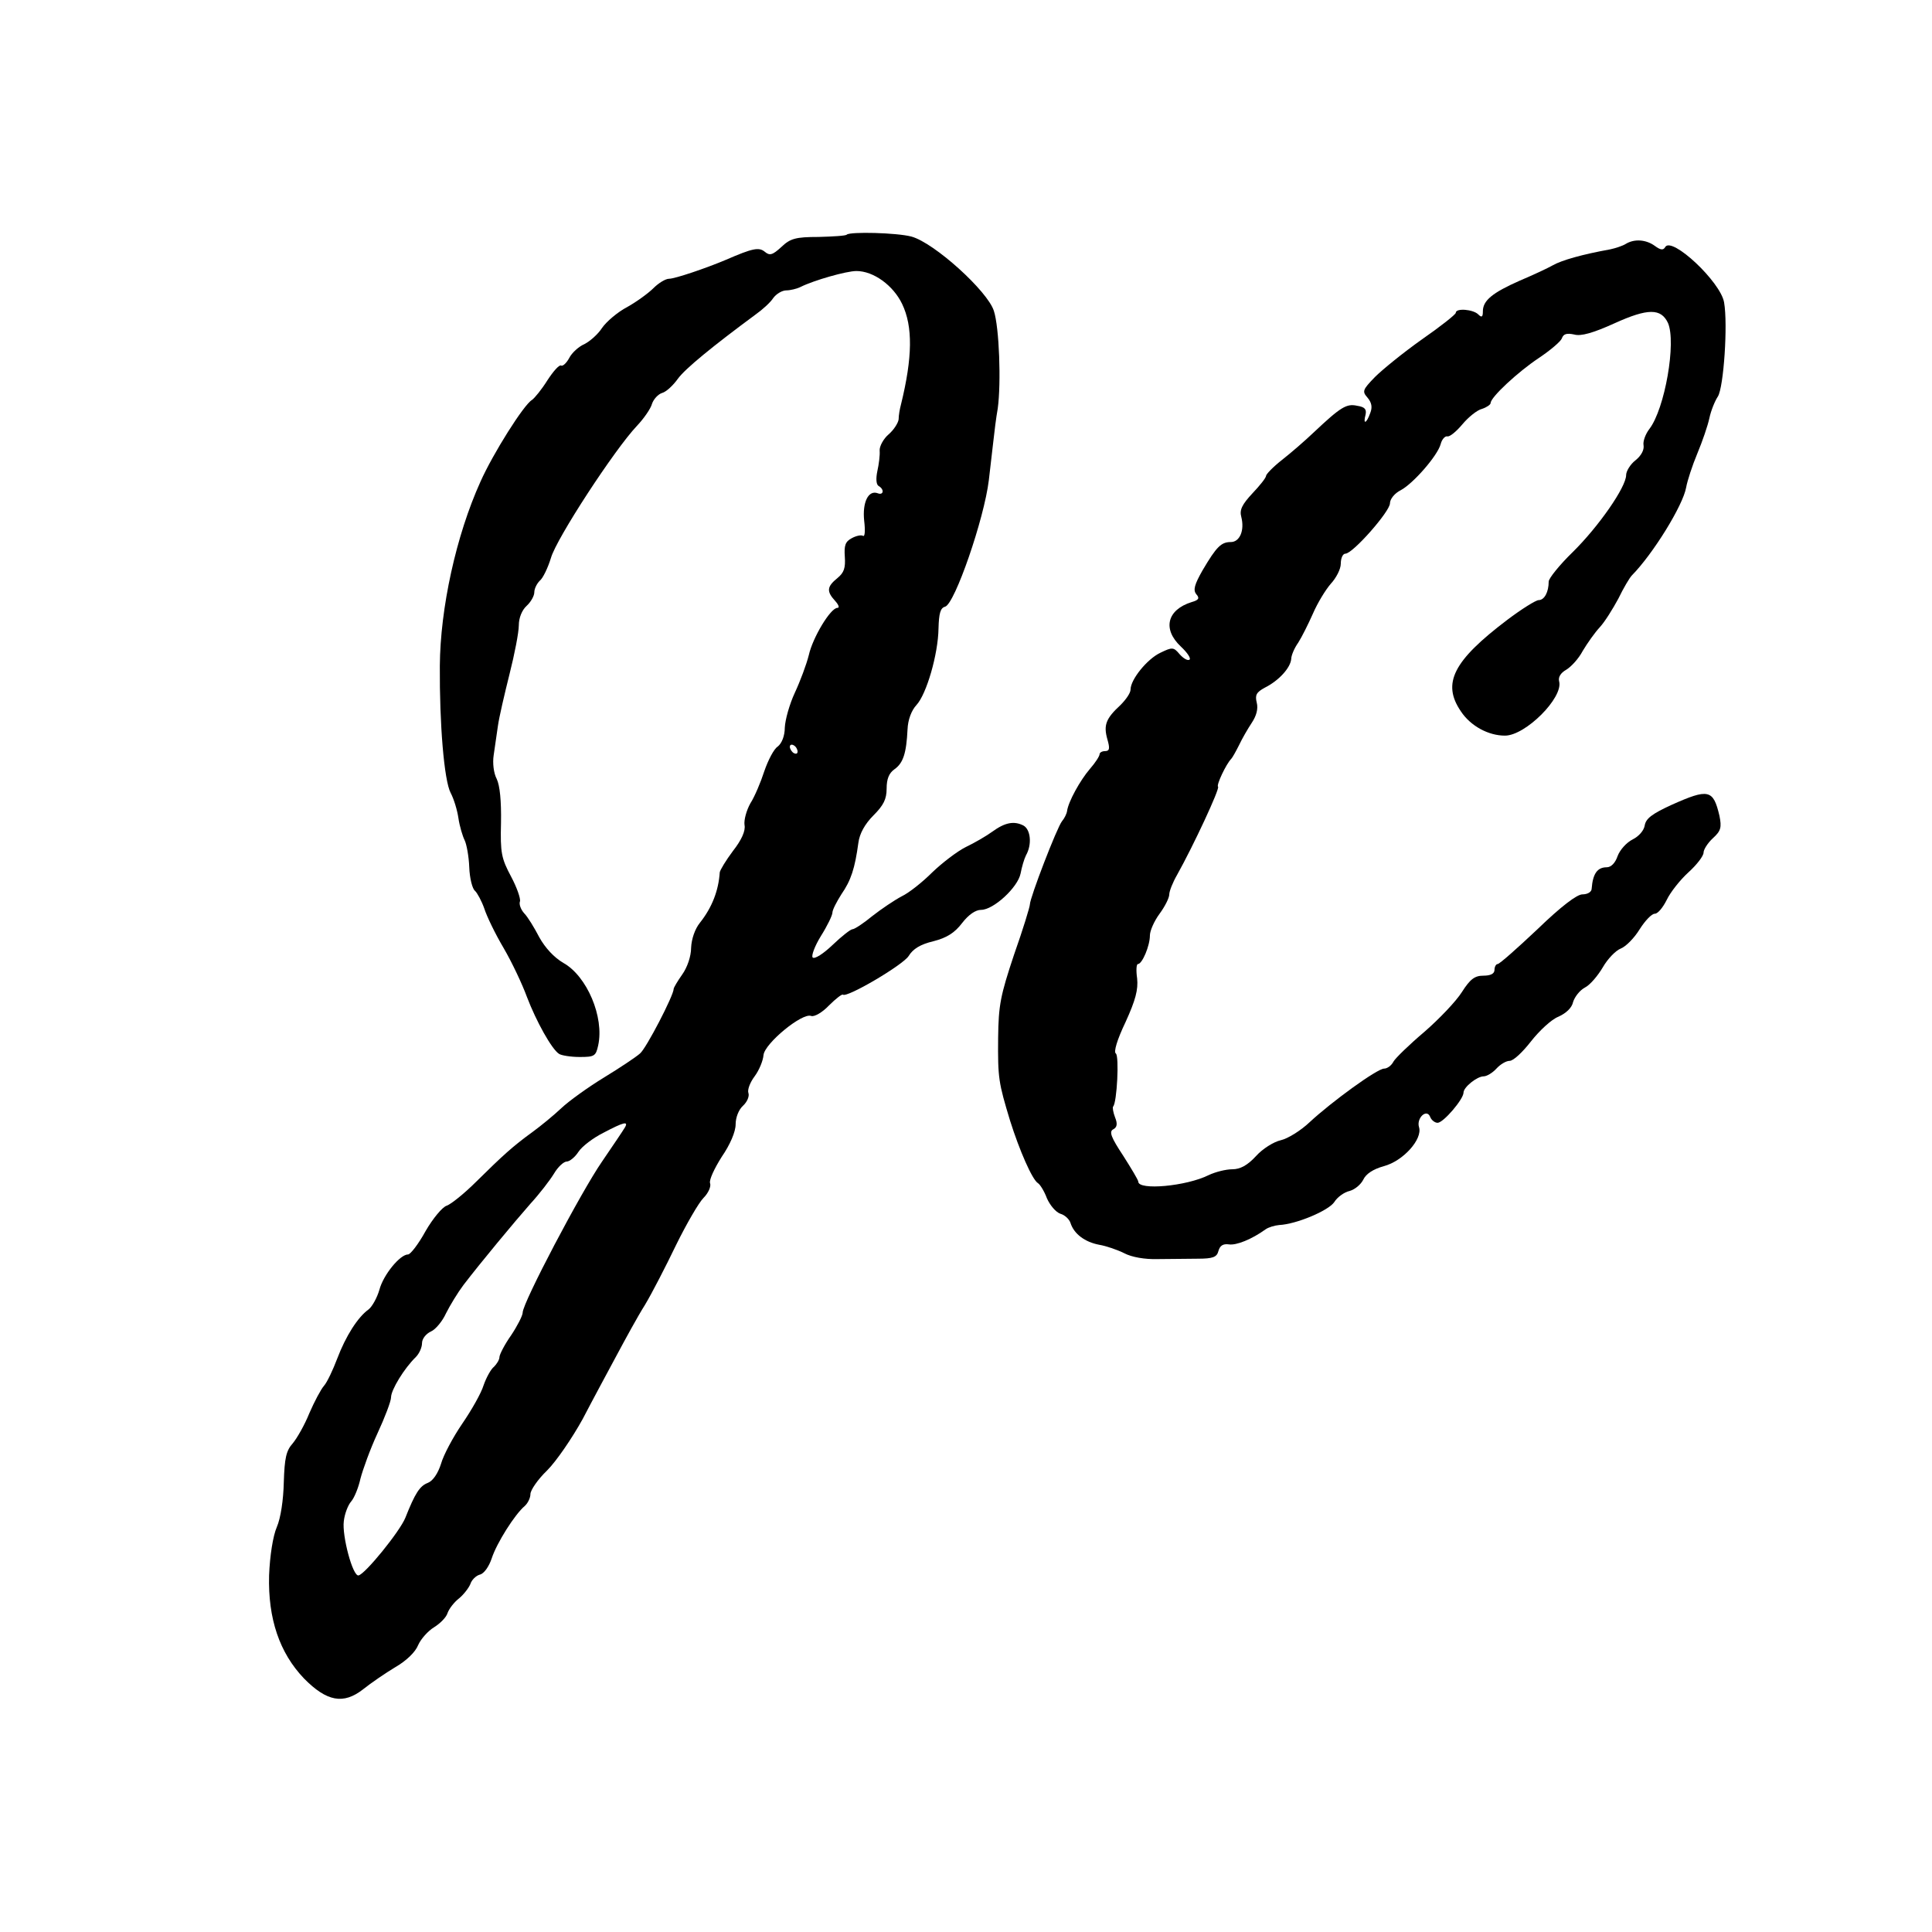
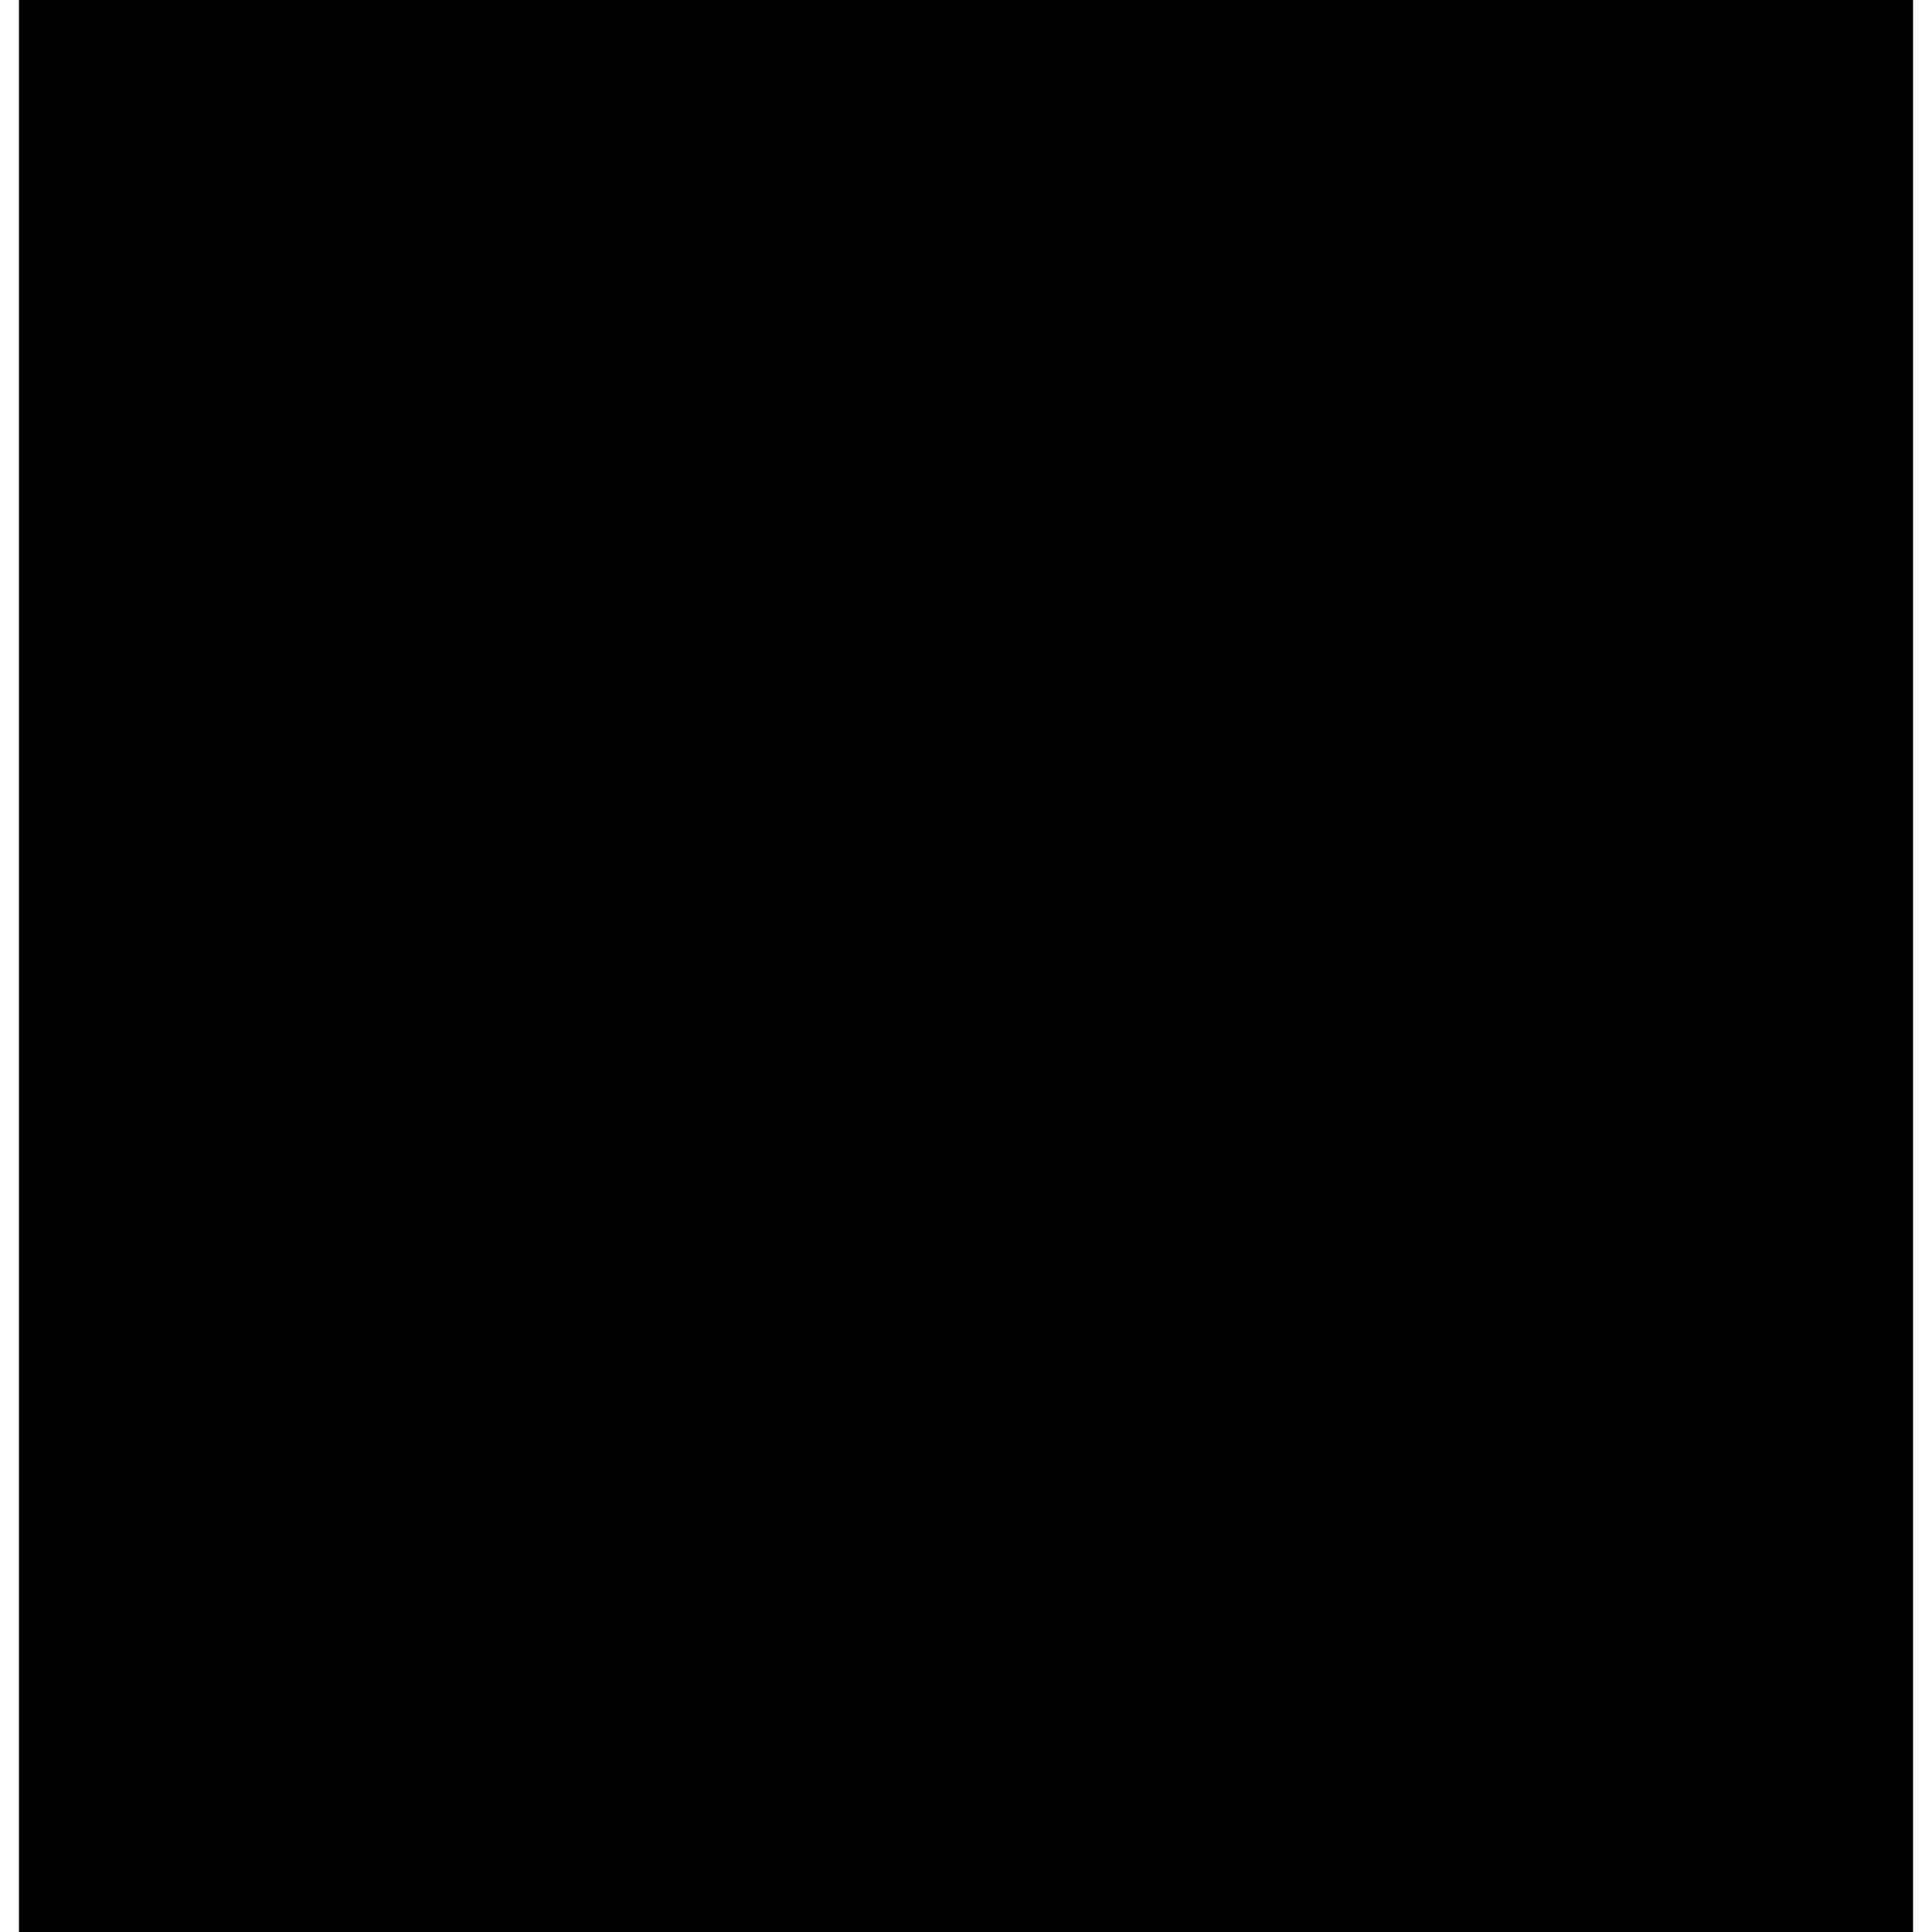
- <svg xmlns="http://www.w3.org/2000/svg" version="1.0" width="499pt" height="499pt" viewBox="0 0 499 499" preserveAspectRatio="xMidYMid meet">
-   <g transform="translate(0,499) scale(0.1,-0.1)" fill="#000000" stroke="none">
-     <path d="M2187 4384 c-2 -3 -35 -5 -73 -6 -59 0 -73 -4 -96 -26 -23 -21 -30 -23 -43 -12 -15 12 -31 9 -100 -21 -52 -22 -132 -49 -147 -49 -9 0 -27 -11 -40 -24 -13 -13 -43 -35 -68 -49 -25 -13 -54 -38 -65 -54 -11 -17 -32 -35 -46 -42 -14 -6 -32 -22 -39 -36 -7 -13 -17 -22 -21 -19 -5 2 -20 -15 -35 -38 -15 -24 -33 -46 -40 -51 -21 -12 -101 -139 -133 -211 -63 -139 -104 -327 -105 -476 -1 -149 11 -296 28 -328 8 -15 17 -44 20 -65 3 -21 11 -47 16 -57 5 -10 11 -42 12 -70 1 -28 8 -56 15 -61 6 -6 17 -26 24 -46 6 -19 28 -65 50 -102 21 -36 48 -93 60 -126 24 -63 64 -135 83 -147 6 -4 30 -8 53 -8 38 0 42 2 48 30 16 73 -29 179 -90 213 -24 14 -47 39 -62 66 -13 25 -30 53 -39 62 -9 10 -14 24 -11 31 2 7 -8 36 -23 64 -25 47 -28 61 -26 139 1 57 -3 96 -11 113 -8 15 -11 41 -8 61 3 20 8 54 11 76 3 22 17 82 30 134 13 51 24 108 24 126 0 19 8 39 20 50 11 10 20 26 20 35 0 10 7 23 14 30 8 6 21 33 29 59 14 50 165 281 222 341 18 19 36 45 39 57 4 12 16 25 26 28 11 3 29 20 41 37 19 26 90 84 201 166 17 12 38 31 45 42 8 11 23 20 34 20 10 0 27 4 37 9 34 17 118 41 144 41 44 0 95 -37 118 -85 28 -58 27 -138 -3 -260 -3 -11 -6 -28 -6 -38 -1 -9 -12 -27 -26 -39 -13 -11 -24 -31 -23 -42 1 -12 -2 -35 -6 -53 -4 -19 -3 -34 3 -38 16 -9 13 -25 -2 -19 -24 9 -40 -23 -35 -71 3 -25 2 -42 -3 -39 -5 3 -18 0 -29 -6 -17 -9 -20 -19 -18 -48 2 -29 -2 -41 -19 -55 -27 -22 -29 -34 -6 -59 9 -10 12 -18 6 -18 -18 0 -64 -77 -74 -122 -6 -24 -22 -67 -36 -97 -14 -30 -25 -70 -26 -90 0 -22 -8 -41 -18 -49 -10 -6 -25 -35 -35 -64 -9 -28 -25 -66 -36 -83 -10 -18 -17 -43 -15 -56 3 -15 -8 -39 -30 -67 -18 -24 -33 -49 -34 -55 -3 -47 -20 -91 -51 -130 -13 -16 -22 -42 -23 -65 0 -22 -10 -51 -23 -69 -12 -17 -22 -34 -22 -37 0 -17 -71 -154 -87 -167 -10 -9 -52 -37 -93 -62 -41 -25 -91 -61 -110 -79 -19 -18 -53 -46 -75 -62 -51 -37 -76 -60 -145 -128 -31 -31 -65 -58 -76 -62 -11 -3 -36 -33 -55 -66 -18 -33 -39 -60 -45 -60 -21 0 -64 -53 -74 -91 -6 -21 -19 -44 -28 -51 -28 -20 -59 -69 -81 -127 -11 -29 -26 -61 -34 -70 -8 -9 -25 -41 -38 -71 -12 -30 -32 -65 -43 -78 -17 -19 -21 -38 -23 -100 -1 -46 -8 -93 -18 -116 -10 -23 -18 -74 -20 -125 -3 -112 27 -200 90 -266 59 -60 102 -68 153 -28 20 16 58 42 83 57 28 16 52 39 59 57 7 16 26 37 41 46 16 10 32 26 35 37 4 11 17 28 30 38 12 10 25 27 29 37 3 10 14 21 24 24 11 2 24 21 31 42 13 40 60 114 85 135 8 7 15 21 15 31 0 10 19 38 43 61 24 24 65 84 92 133 26 50 66 124 88 165 22 41 54 100 73 130 18 30 54 100 80 154 27 55 59 110 71 122 13 13 20 30 17 38 -3 8 11 38 30 68 22 32 36 65 36 84 0 18 8 38 19 48 11 10 17 25 14 33 -3 8 4 27 16 43 12 16 22 41 23 55 3 30 100 110 123 101 8 -3 29 9 46 27 18 18 34 30 36 28 10 -9 156 77 170 100 11 18 30 30 64 38 35 9 55 22 74 47 17 22 35 34 49 34 32 0 95 58 102 94 3 16 9 37 14 47 16 28 12 67 -7 77 -24 12 -47 8 -80 -16 -15 -11 -46 -29 -69 -40 -22 -11 -61 -41 -86 -65 -25 -25 -60 -53 -79 -62 -19 -10 -53 -33 -76 -51 -23 -19 -46 -34 -51 -34 -5 0 -28 -18 -52 -41 -23 -22 -46 -37 -51 -32 -4 4 5 29 21 55 17 27 30 54 30 61 0 7 11 28 23 47 25 36 35 67 44 133 3 24 17 49 39 71 26 26 34 42 34 69 0 25 6 40 20 50 23 16 31 42 34 103 1 25 10 49 23 63 26 28 56 131 57 198 1 39 5 53 17 56 25 7 101 227 113 327 3 25 8 68 11 95 3 28 8 68 12 90 9 66 4 209 -10 252 -16 51 -154 176 -213 192 -38 10 -158 13 -167 5z m-127 -1335 c0 -6 -4 -7 -10 -4 -5 3 -10 11 -10 16 0 6 5 7 10 4 6 -3 10 -11 10 -16z m-446 -971 c-4 -7 -31 -47 -59 -88 -54 -78 -205 -365 -205 -390 0 -8 -14 -35 -30 -59 -17 -24 -30 -50 -30 -56 0 -7 -7 -18 -14 -25 -8 -6 -20 -28 -27 -48 -6 -20 -31 -64 -55 -99 -24 -35 -49 -82 -55 -104 -8 -25 -21 -44 -34 -49 -21 -8 -33 -27 -58 -90 -14 -35 -104 -146 -121 -149 -15 -3 -43 103 -38 140 2 19 11 42 19 51 8 9 19 36 24 59 6 23 25 76 44 117 19 41 35 83 35 93 0 19 34 75 64 104 9 9 16 25 16 36 0 11 10 24 23 30 12 5 30 27 39 47 10 20 30 53 45 73 46 60 130 161 173 210 23 25 50 60 61 78 10 17 25 31 33 31 7 0 21 11 30 25 9 14 38 36 64 49 53 28 66 31 56 14z" />
-     <path d="M4199 4360 c-8 -5 -26 -11 -40 -14 -72 -13 -125 -28 -148 -41 -14 -8 -53 -26 -86 -40 -70 -31 -95 -51 -95 -79 0 -15 -3 -17 -12 -8 -13 13 -58 17 -58 4 0 -4 -39 -35 -88 -69 -48 -34 -102 -78 -121 -97 -32 -33 -33 -37 -19 -53 11 -13 13 -25 7 -40 -10 -28 -19 -30 -12 -4 3 14 -2 20 -22 23 -27 6 -42 -3 -111 -68 -23 -22 -60 -54 -83 -72 -23 -18 -41 -37 -41 -41 0 -5 -16 -25 -35 -45 -27 -29 -34 -43 -29 -61 9 -35 -4 -65 -27 -65 -25 0 -37 -12 -73 -73 -21 -37 -25 -51 -16 -62 9 -10 6 -15 -12 -20 -64 -20 -76 -70 -28 -115 17 -16 27 -31 22 -34 -5 -3 -16 4 -25 14 -16 19 -19 19 -50 4 -34 -16 -77 -69 -77 -95 0 -9 -12 -26 -26 -40 -38 -35 -44 -52 -34 -88 7 -24 6 -31 -6 -31 -8 0 -14 -4 -14 -8 0 -5 -11 -22 -25 -38 -25 -29 -56 -85 -59 -109 -1 -7 -7 -19 -13 -26 -13 -16 -83 -198 -83 -215 0 -6 -18 -65 -41 -130 -35 -105 -40 -130 -41 -214 -1 -105 1 -116 31 -215 24 -76 57 -152 72 -161 5 -3 16 -20 23 -39 8 -18 23 -36 35 -40 11 -3 23 -14 26 -24 9 -28 37 -49 74 -56 18 -3 47 -13 65 -22 19 -10 53 -16 86 -15 30 0 77 1 103 1 40 0 50 4 54 20 4 14 12 19 27 17 19 -3 59 13 95 39 7 5 23 10 35 11 44 2 127 37 142 59 8 13 26 26 40 29 14 4 29 17 35 29 7 15 25 27 53 35 50 13 101 70 91 101 -7 23 20 49 29 26 3 -8 12 -15 19 -15 15 0 67 61 67 78 0 14 35 42 52 42 8 0 23 9 33 20 10 11 25 20 34 20 10 0 34 23 55 50 22 28 53 57 71 64 20 9 35 23 38 38 4 13 17 30 30 37 14 7 34 31 47 53 12 21 33 43 46 48 13 5 35 27 49 50 14 22 31 40 39 40 8 0 21 16 31 36 9 19 34 51 56 71 21 19 39 42 39 51 0 8 11 25 24 37 21 19 23 28 17 58 -16 68 -28 71 -124 28 -50 -23 -66 -35 -69 -53 -2 -13 -15 -28 -31 -36 -16 -8 -33 -27 -39 -43 -6 -18 -17 -29 -28 -29 -24 0 -36 -16 -39 -55 0 -9 -11 -15 -24 -15 -14 0 -55 -31 -116 -90 -52 -49 -98 -90 -103 -90 -4 0 -8 -7 -8 -15 0 -10 -10 -15 -29 -15 -22 0 -34 -9 -55 -42 -15 -24 -59 -70 -97 -103 -39 -33 -75 -68 -80 -77 -5 -10 -16 -18 -24 -18 -18 0 -136 -86 -192 -138 -23 -22 -57 -43 -75 -47 -18 -4 -47 -22 -64 -41 -22 -24 -41 -34 -61 -34 -17 0 -44 -7 -61 -15 -58 -29 -182 -40 -182 -17 0 4 -18 34 -39 67 -31 47 -37 62 -26 68 10 5 12 14 5 31 -5 13 -7 26 -5 28 10 10 16 131 7 137 -6 4 3 35 25 81 26 57 33 84 30 113 -3 20 -2 37 2 37 11 0 31 47 31 74 0 12 11 37 25 56 14 19 25 41 25 50 0 8 9 31 20 50 42 75 111 223 106 228 -5 4 21 59 34 72 3 3 12 19 20 35 8 17 23 43 33 58 12 18 17 36 13 52 -5 20 -1 27 21 39 36 18 66 51 68 74 0 9 8 28 18 42 9 14 26 48 38 75 12 28 33 62 46 77 14 15 26 38 26 52 0 14 5 26 12 26 19 0 115 109 115 130 0 11 12 26 28 34 32 17 95 89 103 119 3 12 11 21 17 20 6 -2 23 12 39 31 15 18 38 37 51 40 12 4 22 11 22 15 0 15 70 80 124 116 30 20 57 43 60 51 4 12 13 14 32 10 17 -5 49 4 104 29 86 39 120 39 138 1 22 -50 -8 -222 -48 -274 -10 -13 -17 -32 -15 -42 2 -12 -6 -27 -21 -39 -13 -10 -24 -28 -24 -38 0 -31 -71 -133 -138 -199 -34 -33 -62 -68 -62 -76 0 -27 -11 -48 -26 -48 -7 0 -44 -23 -81 -51 -140 -106 -169 -164 -120 -236 25 -38 71 -63 114 -63 53 0 151 98 140 140 -3 11 4 22 18 30 12 7 32 28 43 49 12 20 31 47 44 61 13 14 34 48 48 74 13 27 29 54 35 60 55 56 132 181 140 227 3 17 16 57 29 88 13 31 27 72 31 91 4 19 14 44 22 56 15 24 26 186 16 243 -9 53 -135 171 -152 143 -5 -9 -12 -8 -27 3 -22 16 -52 19 -75 5z" />
+ <svg xmlns="http://www.w3.org/2000/svg" version="1.0" width="612pt" height="612pt" viewBox="0 0 612 612" preserveAspectRatio="xMidYMid meet">
+   <g transform="translate(0,612) scale(0.1,-0.1)" fill="#000000" stroke="none">
+     <path d="M60 3060 l0 -3060 3000 0 3000 0 0 3060 0 3060 -3000 0 -3000 0 0 -3060z" />
  </g>
</svg>
